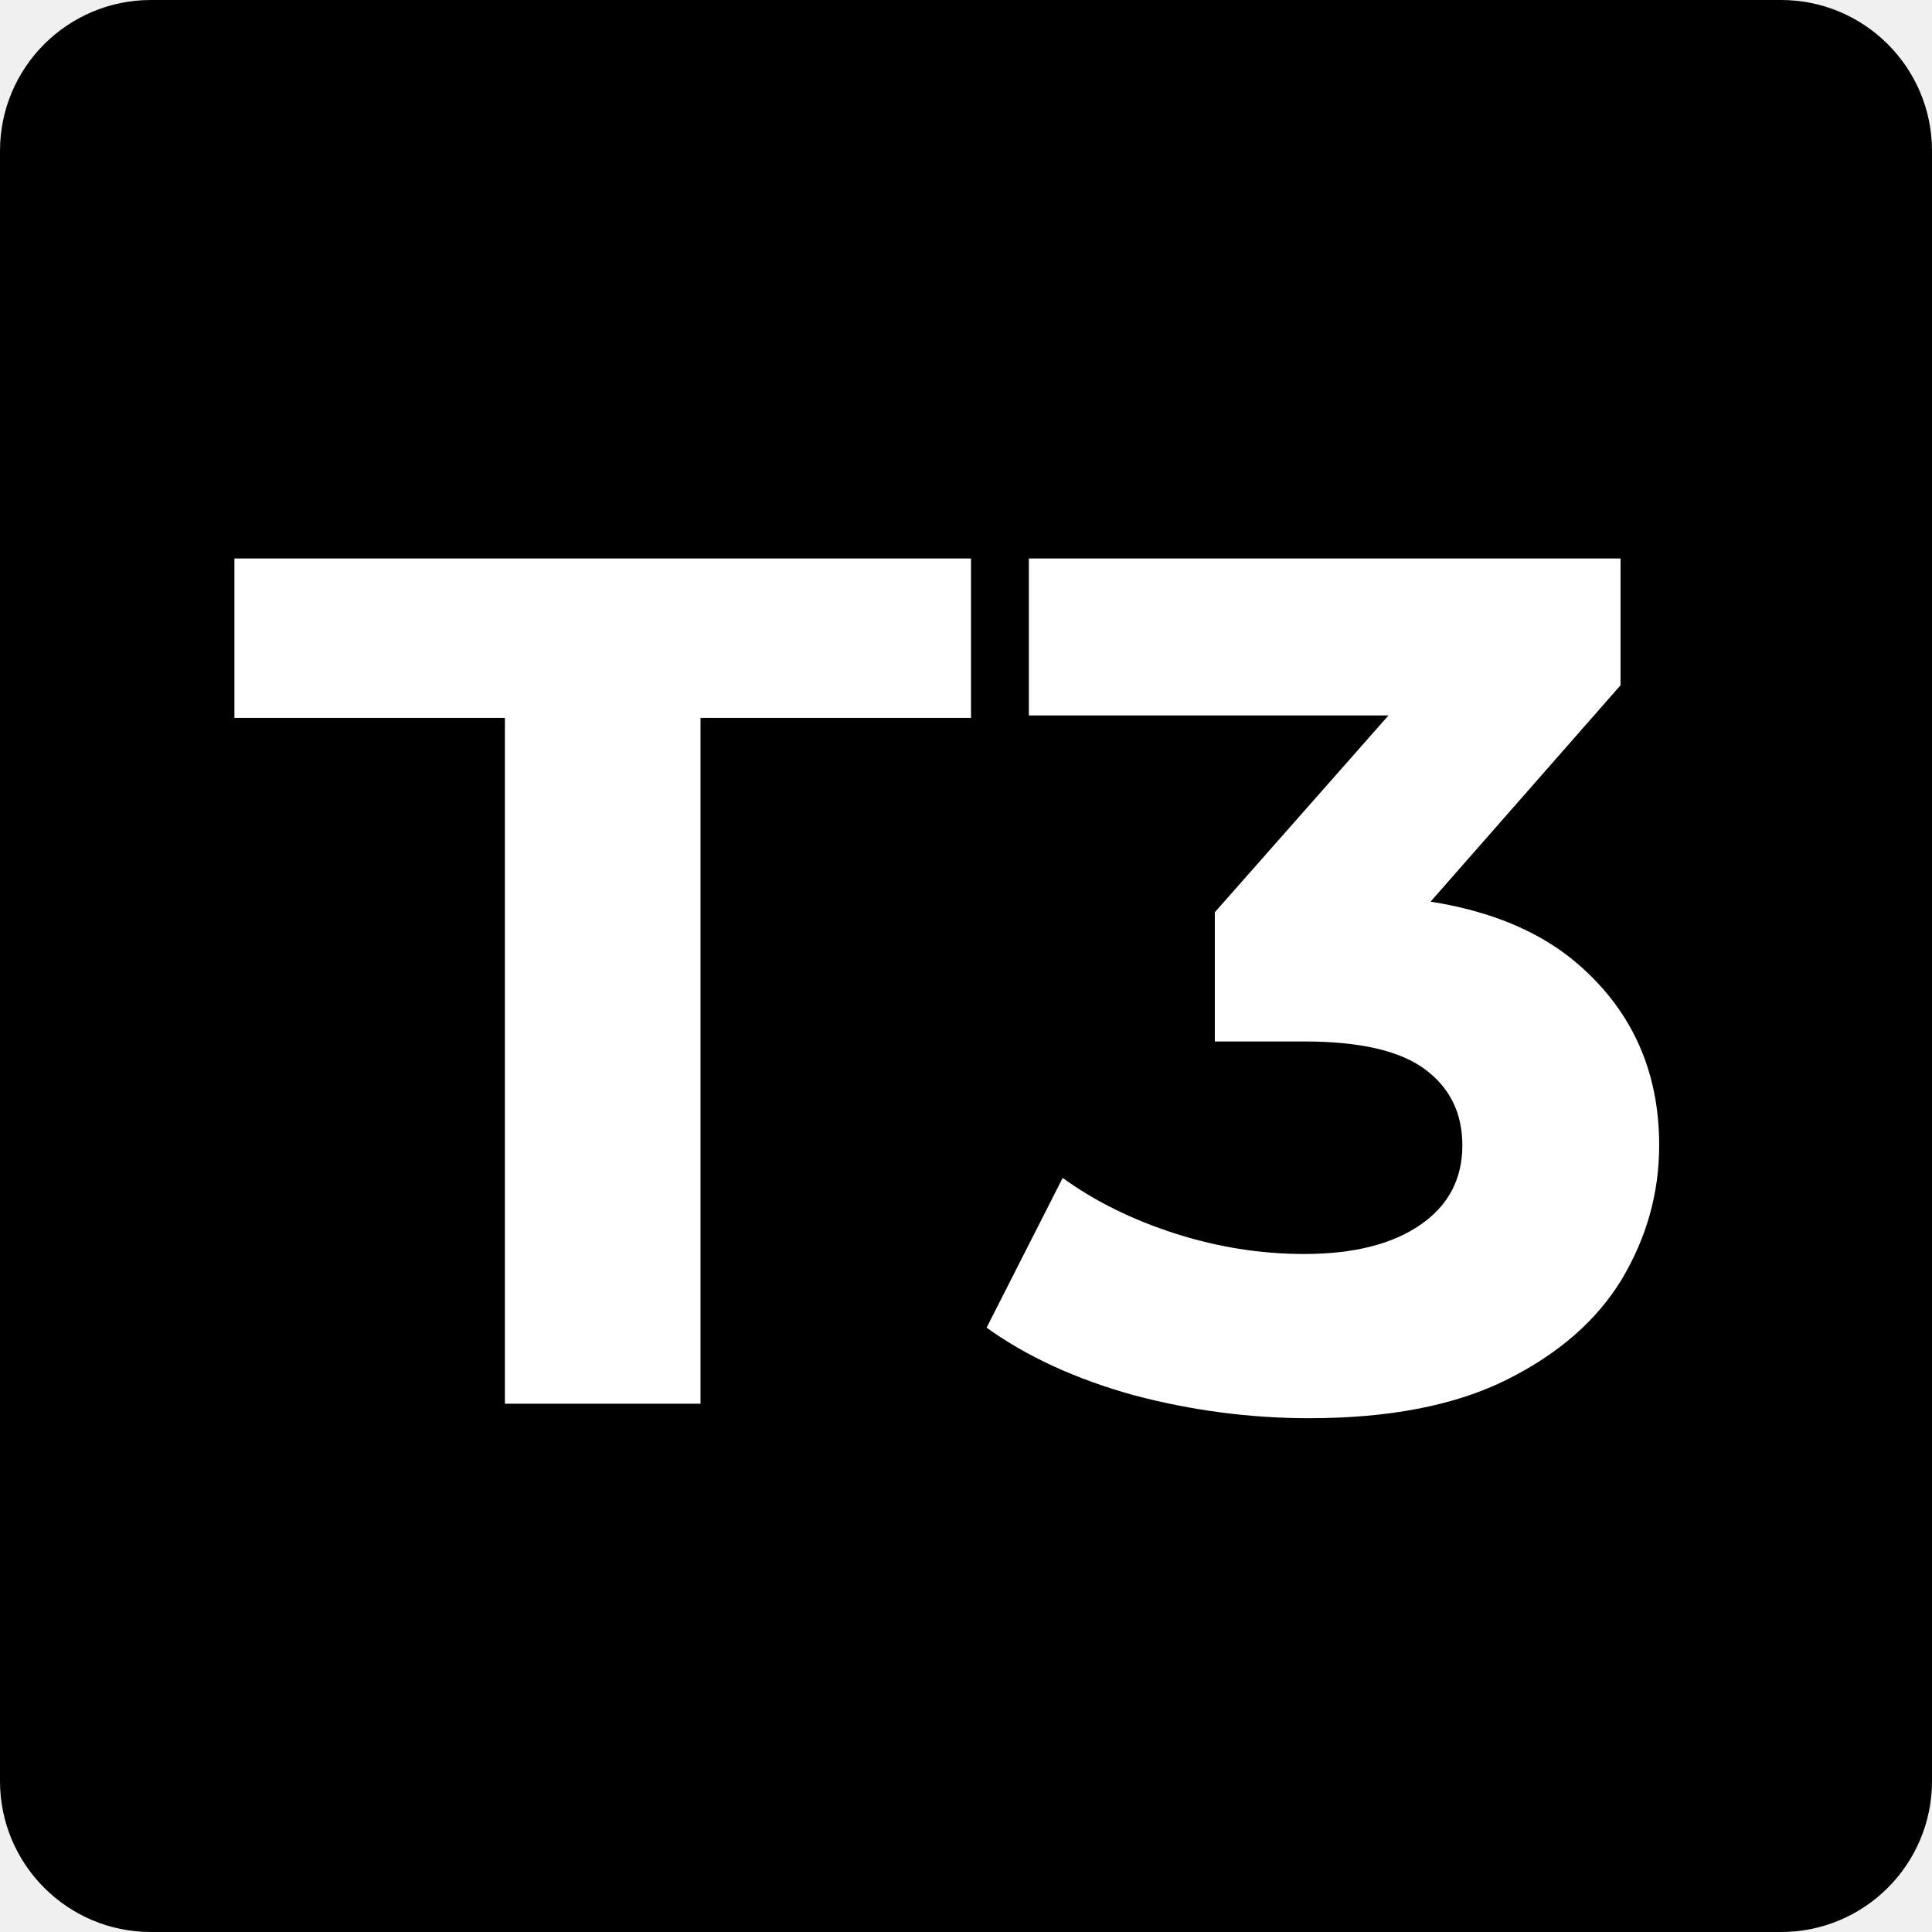
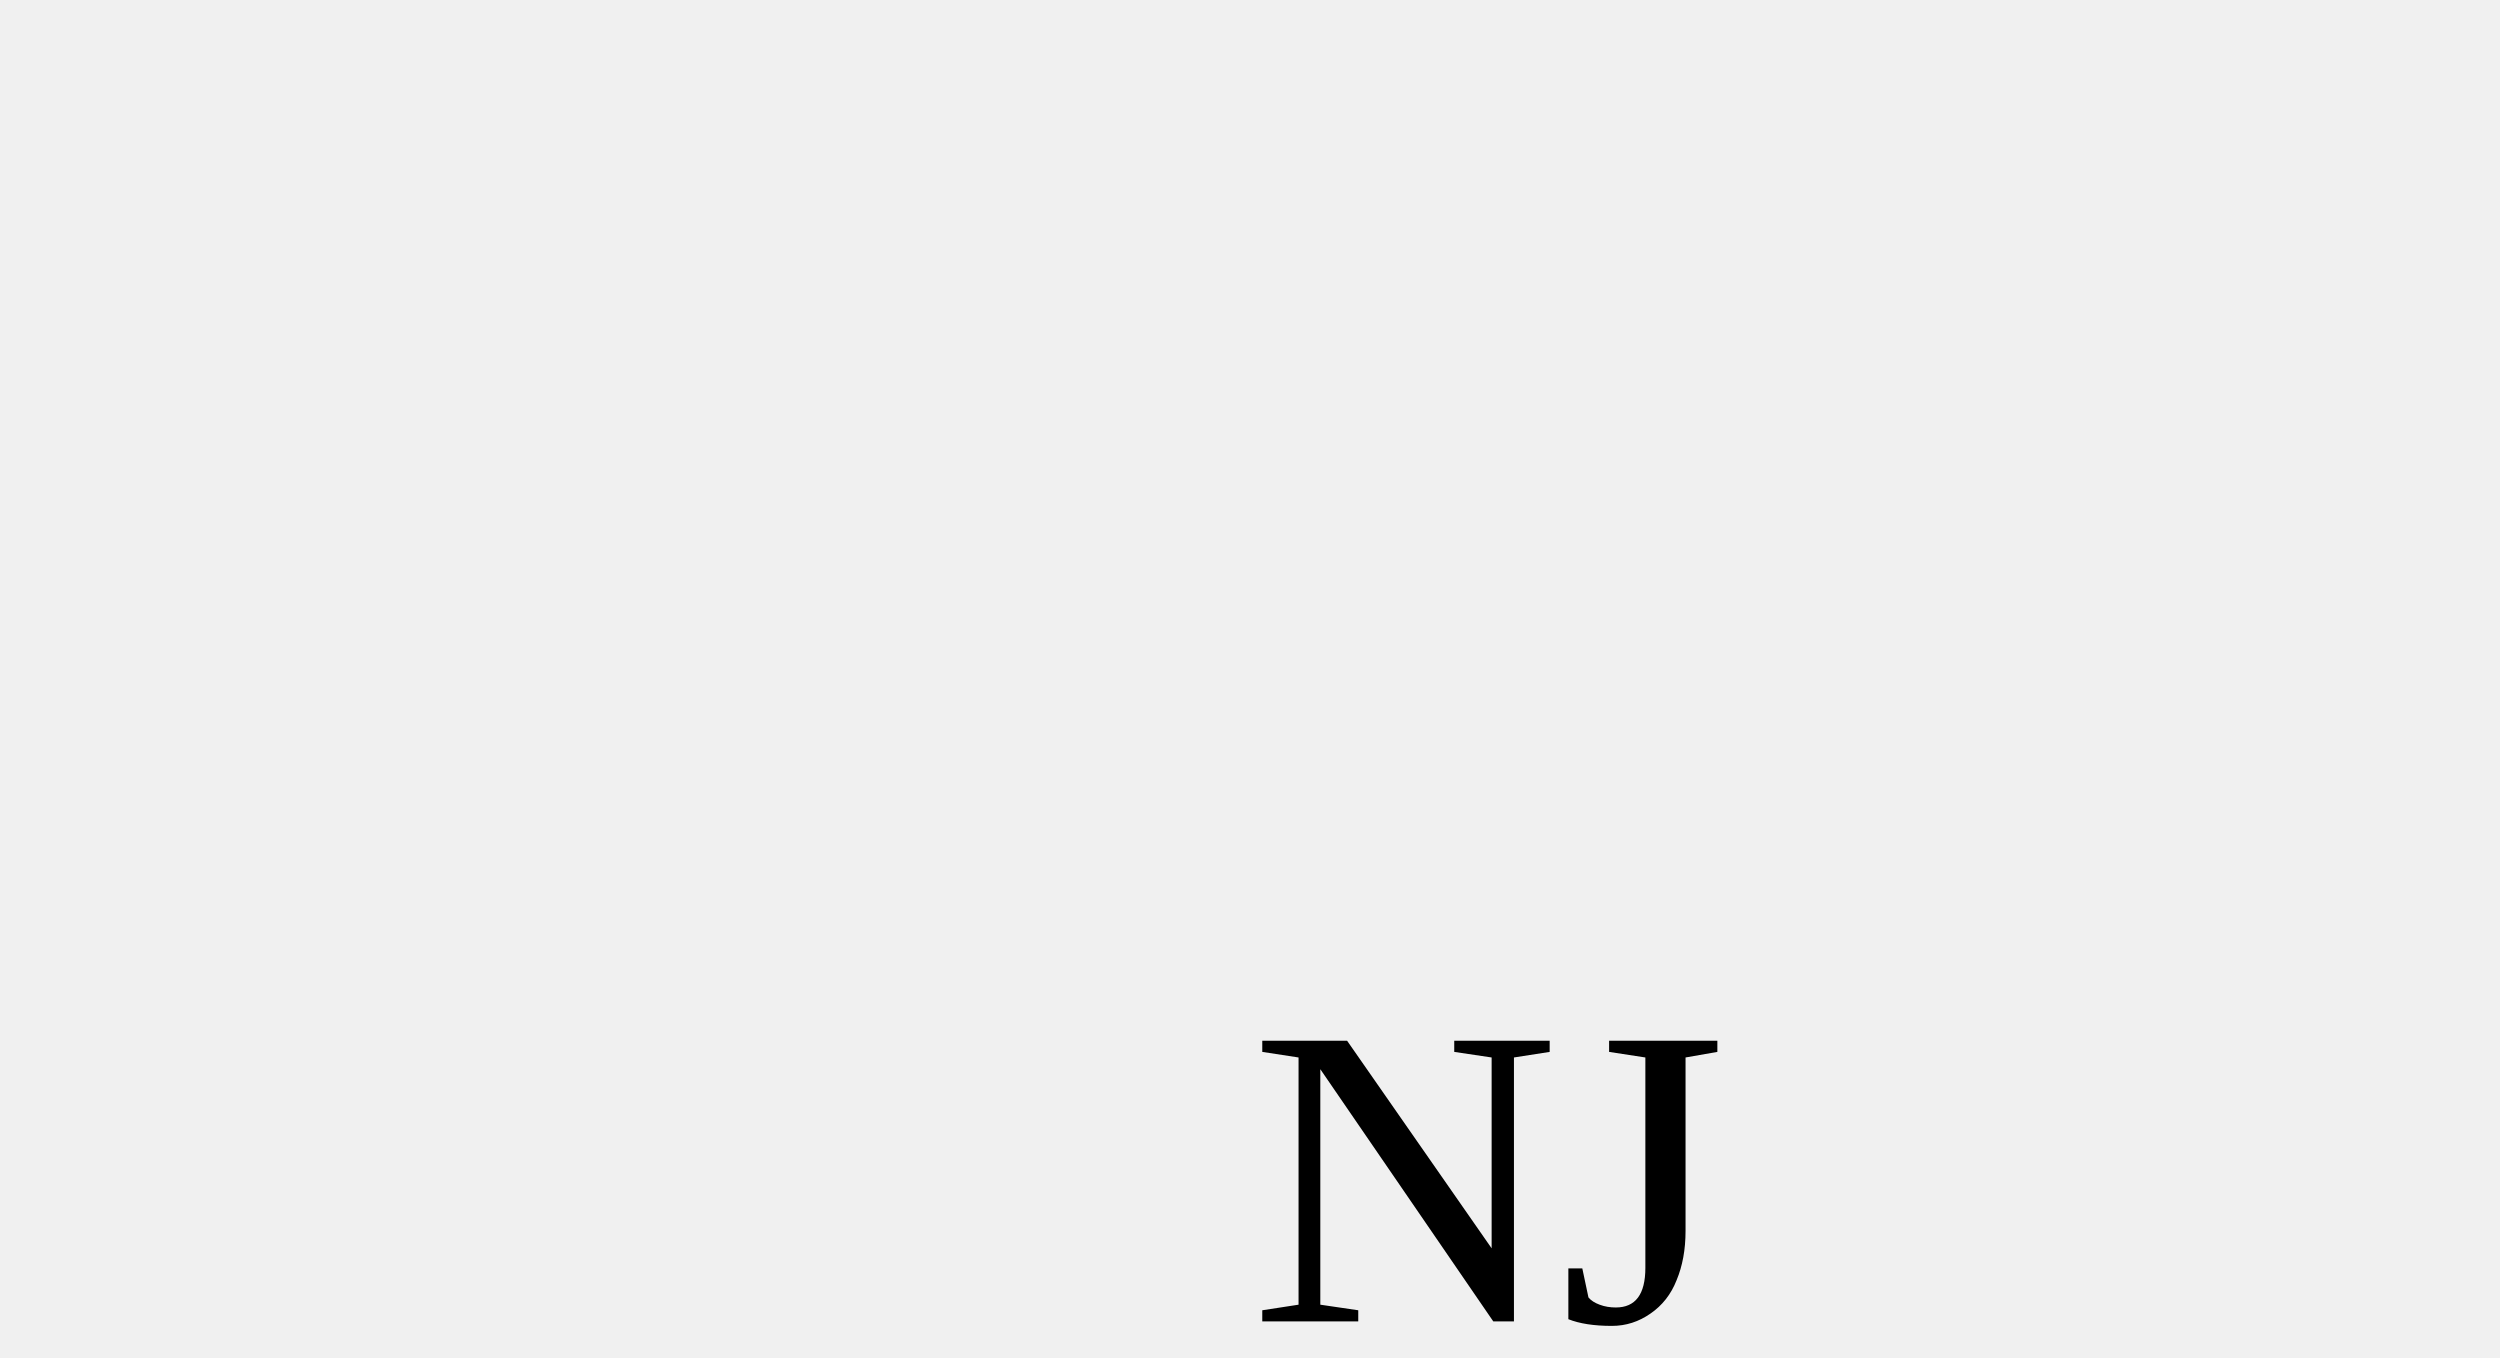
- <svg xmlns="http://www.w3.org/2000/svg" width="128" height="128" viewBox="0 0 128 128" fill="none">
-   <path d="M0 10C0 4.477 4.477 0 10 0H118C123.523 0 128 4.477 128 10V118C128 123.523 123.523 128 118 128H10C4.477 128 0 123.523 0 118V10Z" fill="black" />
-   <path d="M33.451 93V47.56H15.531V37H64.331V47.56H46.411V93H33.451ZM86.725 93.96C82.832 93.96 78.965 93.453 75.125 92.44C71.285 91.373 68.032 89.88 65.365 87.96L70.405 78.04C72.539 79.587 75.019 80.813 77.845 81.72C80.672 82.627 83.525 83.08 86.405 83.08C89.659 83.08 92.219 82.44 94.085 81.16C95.952 79.88 96.885 78.12 96.885 75.88C96.885 73.747 96.059 72.067 94.405 70.84C92.752 69.613 90.085 69 86.405 69H80.485V60.44L96.085 42.76L97.525 47.4H68.165V37H107.365V45.4L91.845 63.08L85.285 59.32H89.045C95.925 59.32 101.125 60.867 104.645 63.96C108.165 67.053 109.925 71.027 109.925 75.88C109.925 79.027 109.099 81.987 107.445 84.76C105.792 87.48 103.259 89.693 99.845 91.4C96.432 93.107 92.059 93.96 86.725 93.96Z" fill="white" />
+ <svg xmlns="http://www.w3.org/2000/svg" aria-label="NJ" className="h-2.5 w-auto shrink-0 text-foreground" viewBox="0 0 70 38">
+   <text x="35" y="37" textAnchor="middle" fontFamily="system-ui, -apple-system, BlinkMacSystemFont, 'Segoe UI', Roboto, sans-serif" fontSize="52" fontWeight="900" fill="currentColor" letterSpacing="-0.05em">
+         NJ
+       </text>
</svg>
